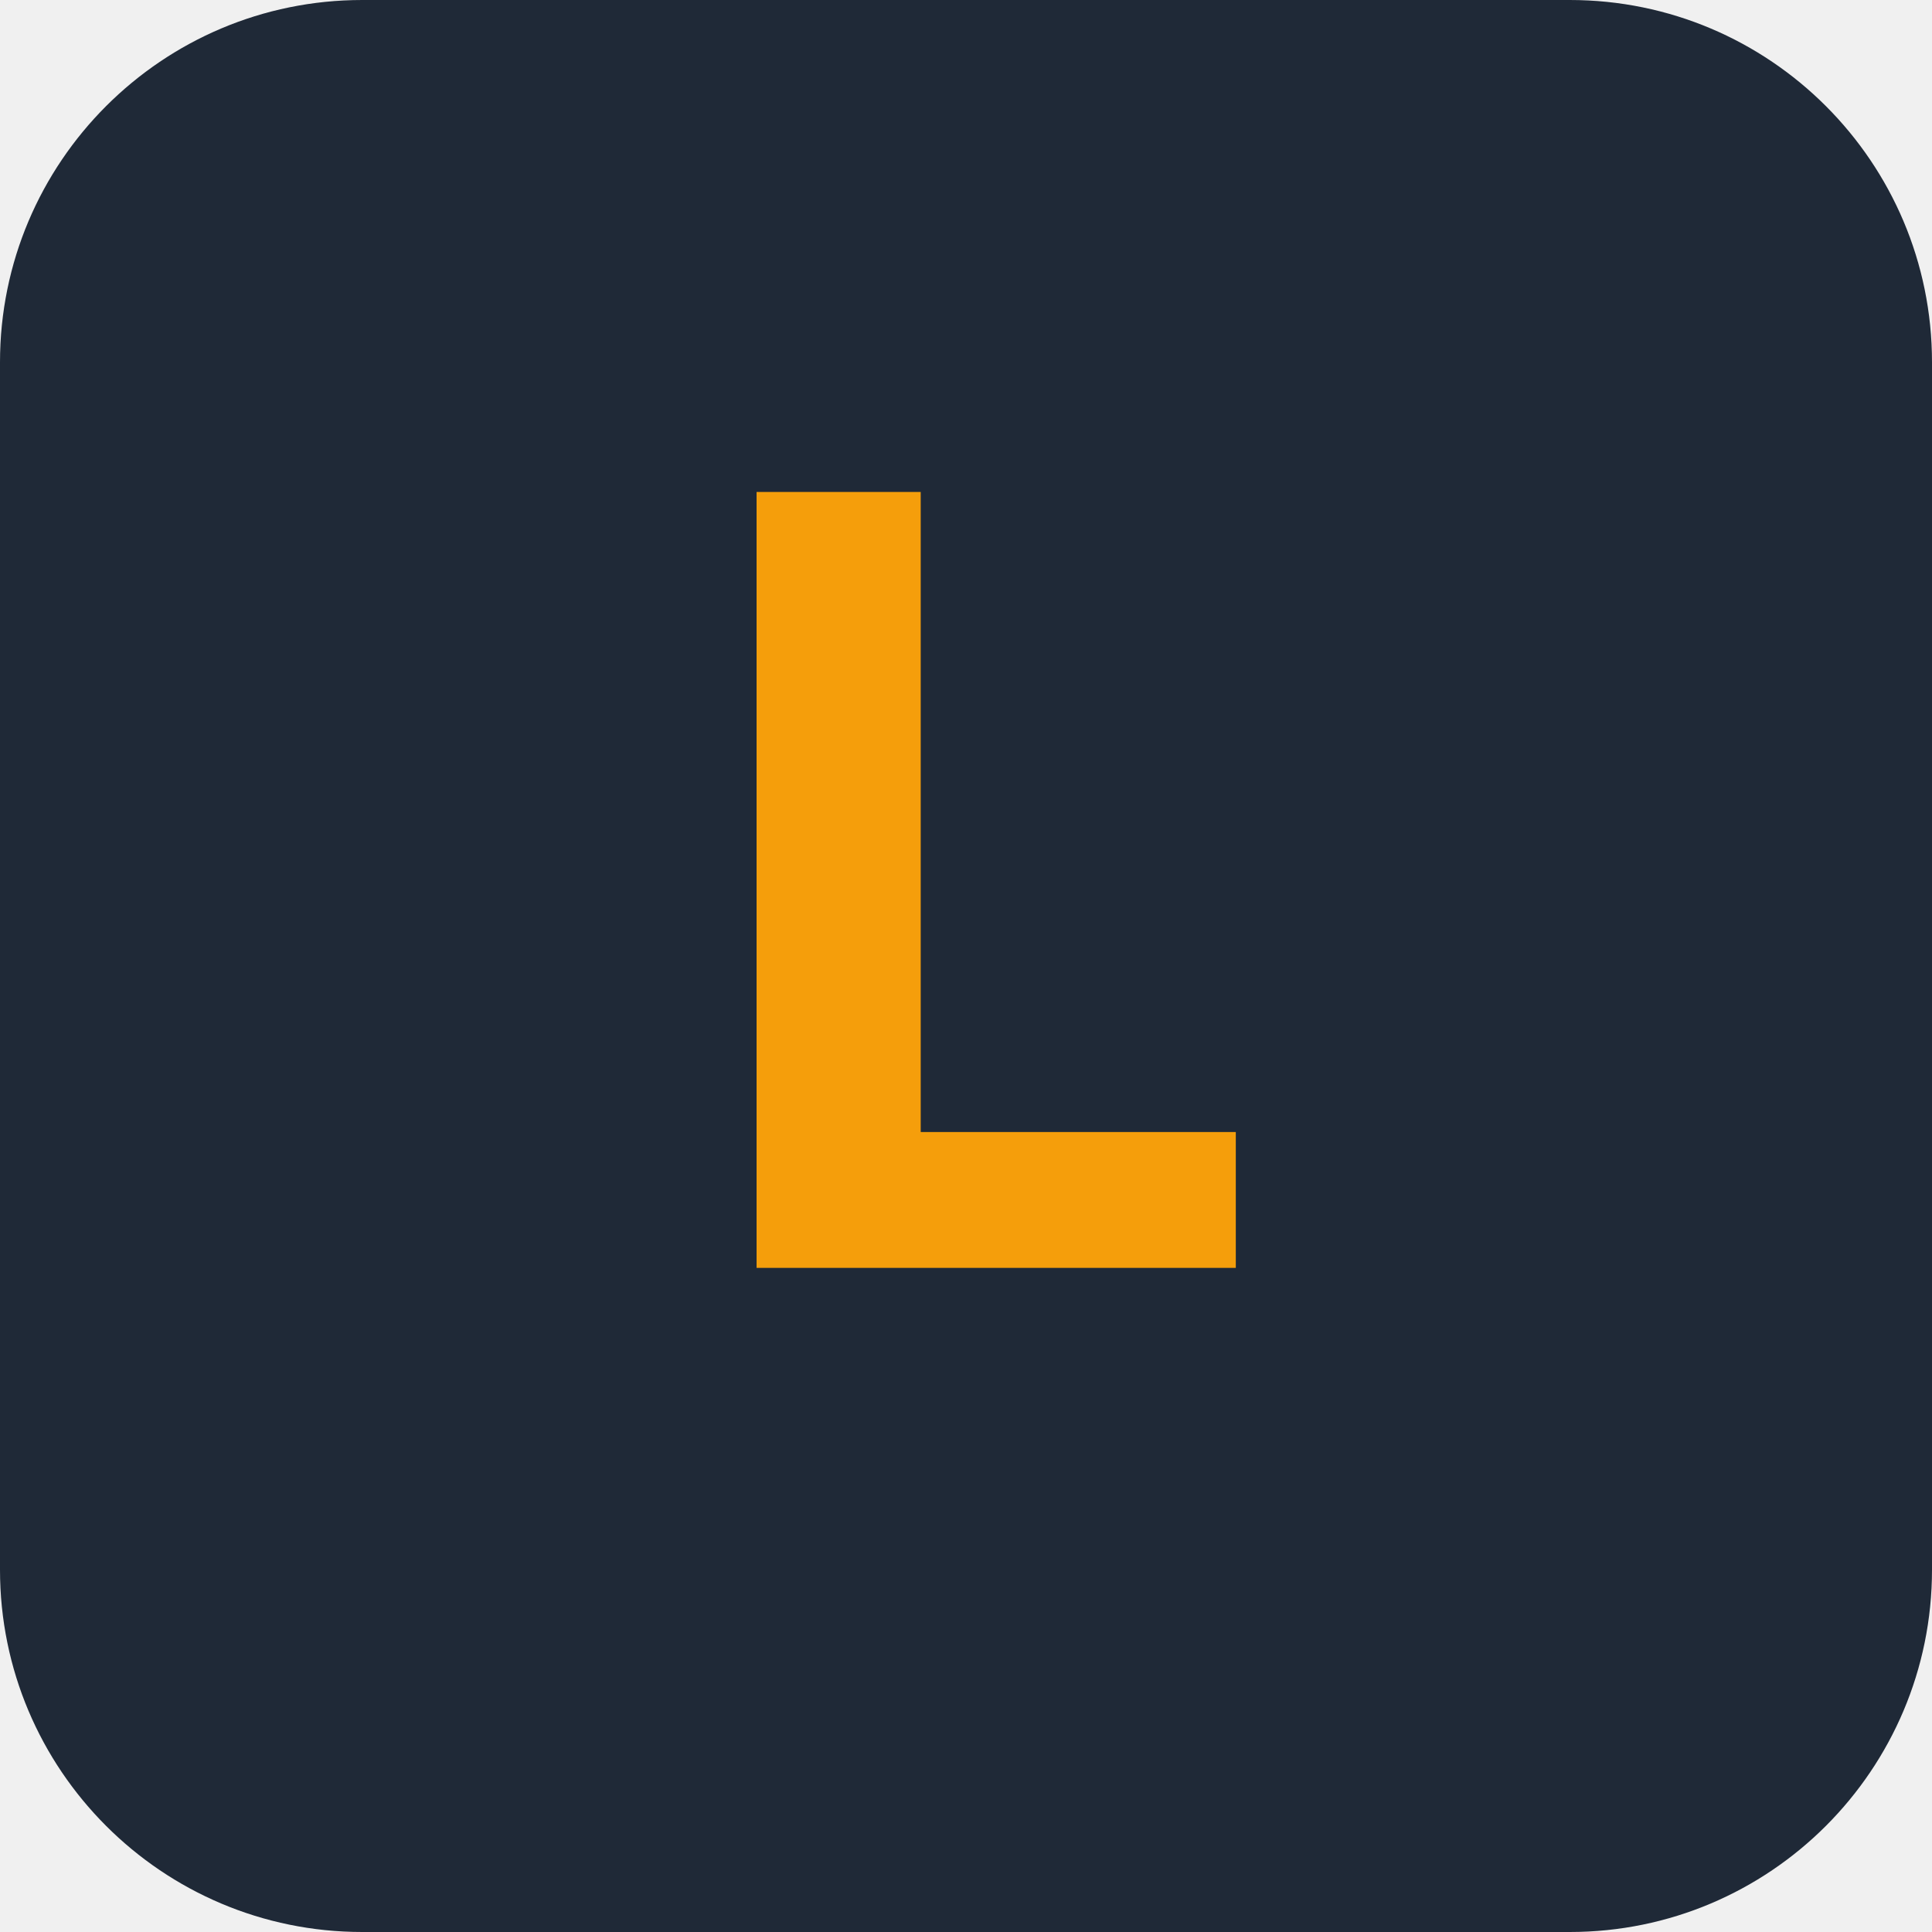
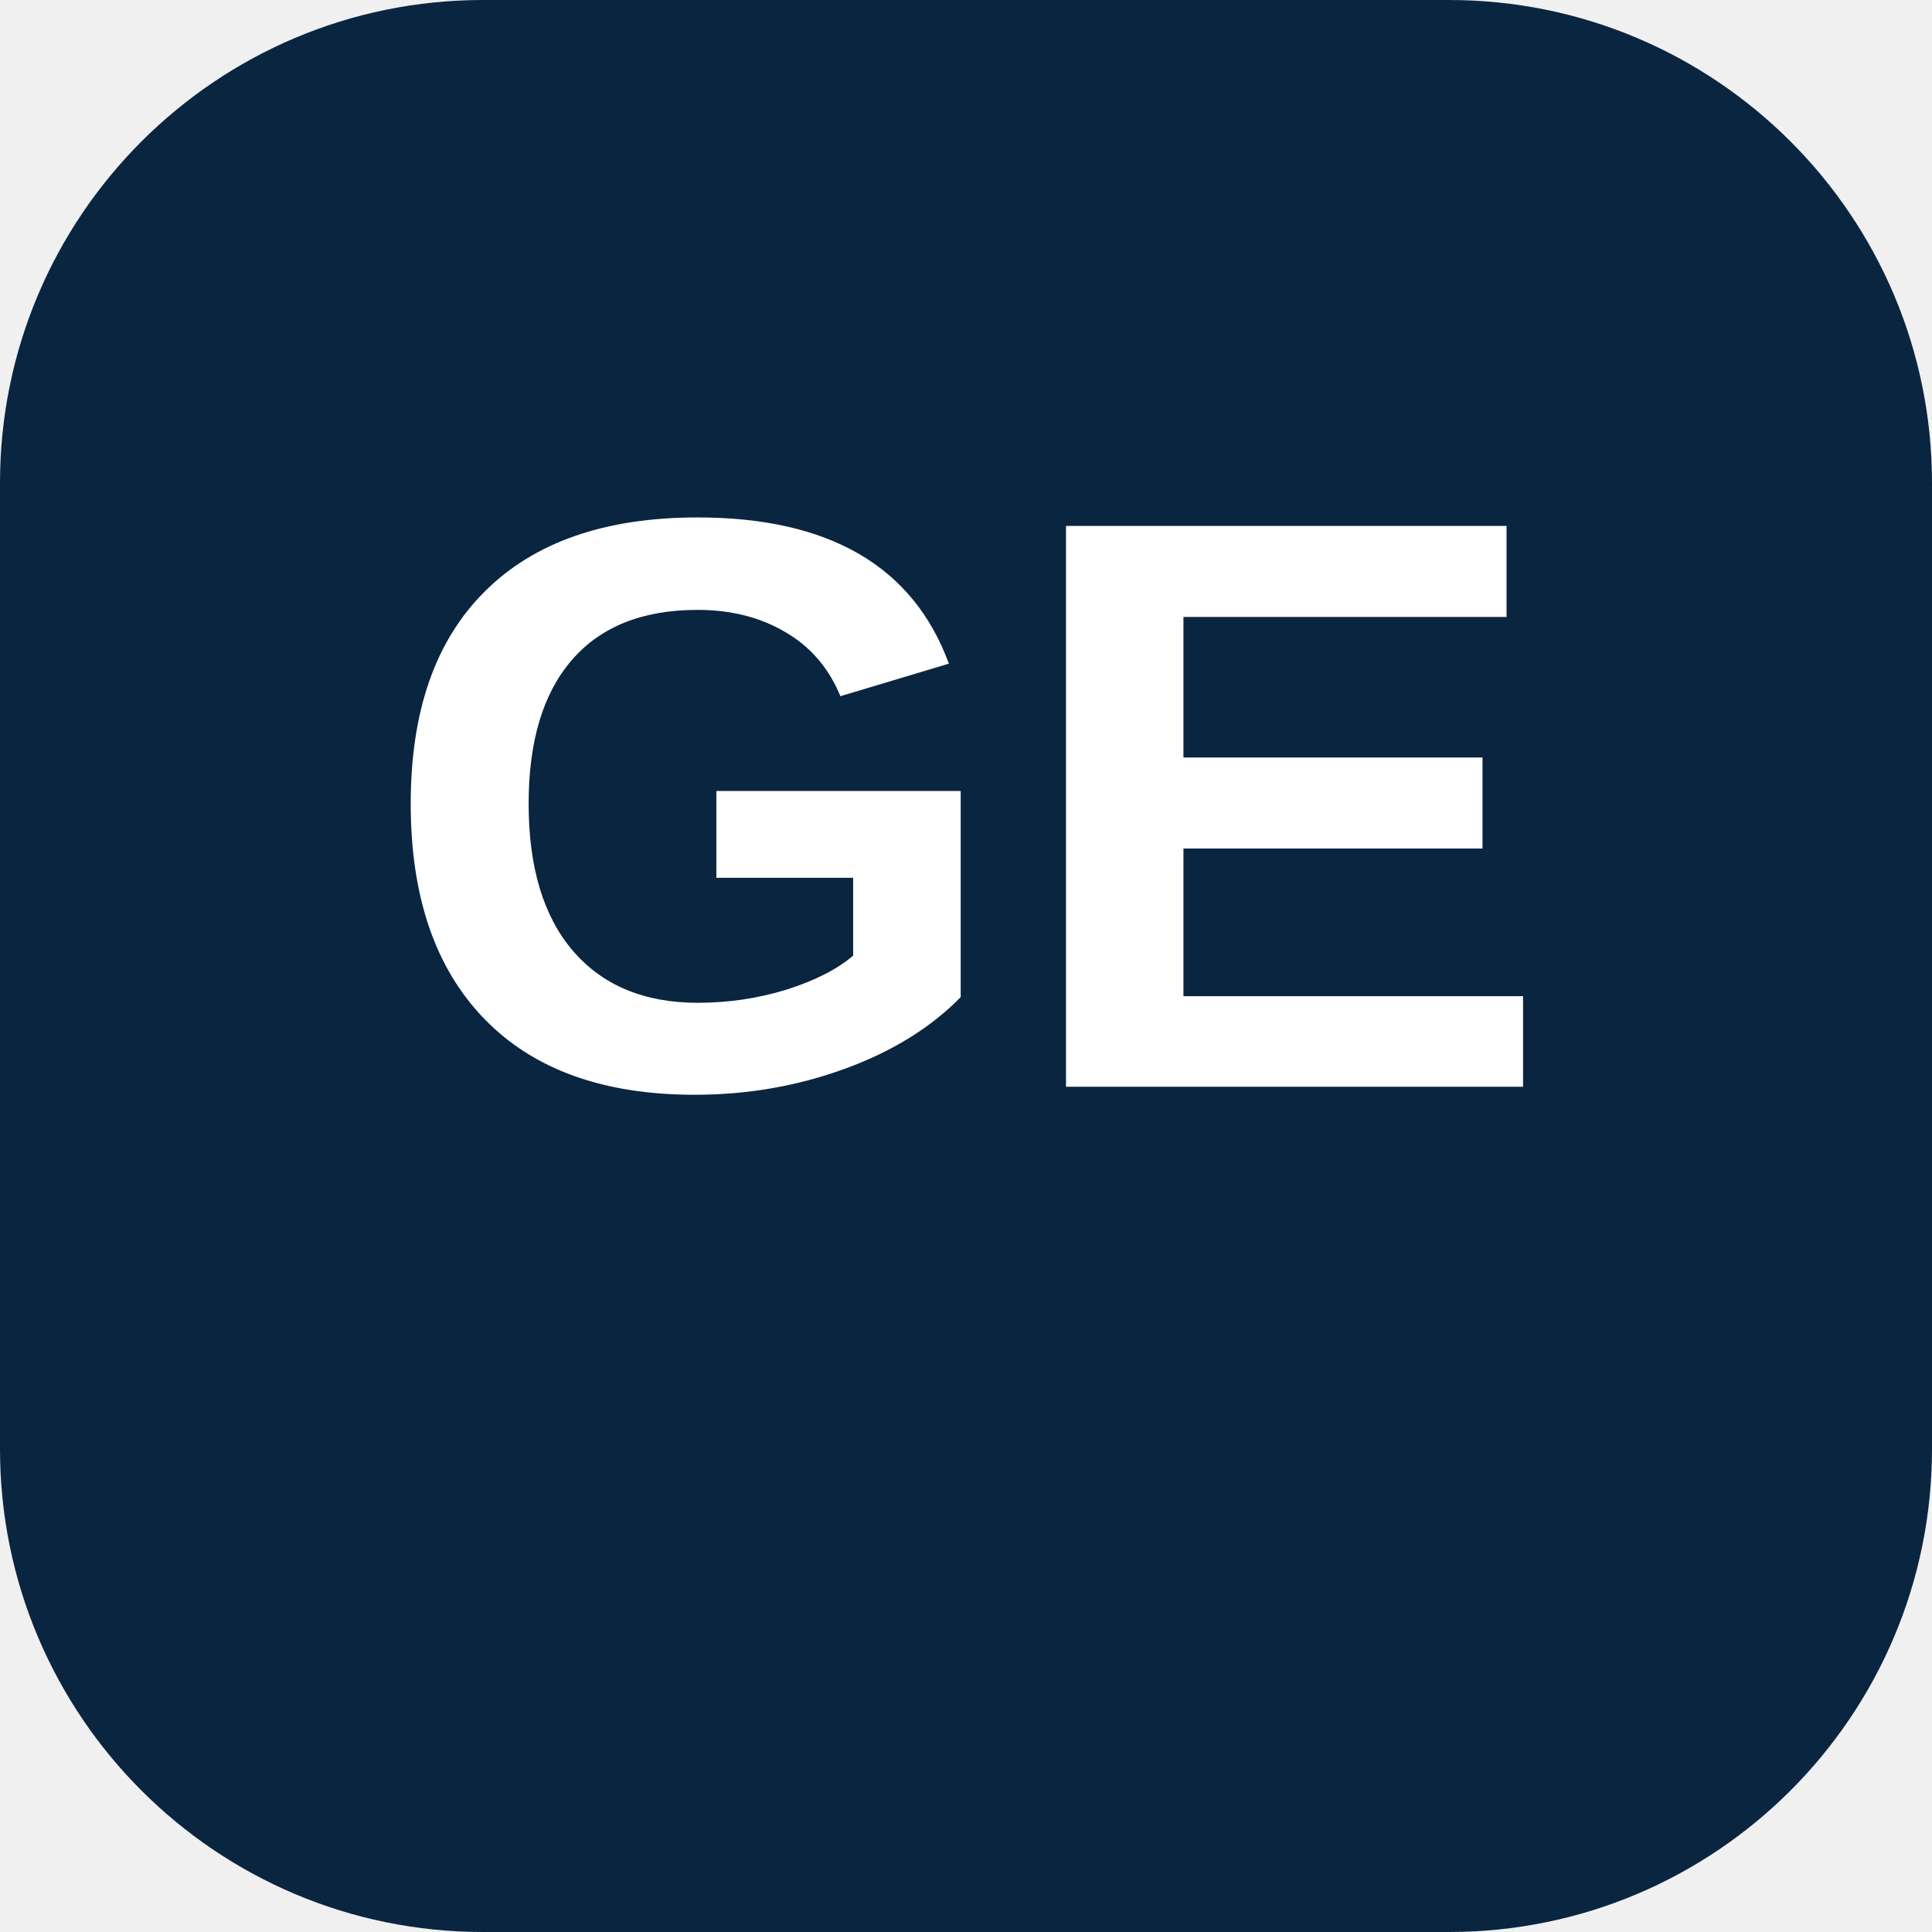
- <svg xmlns="http://www.w3.org/2000/svg" viewBox="0 0 64 64">
-   <rect width="64" height="64" rx="12" fill="#1F2937" />
-   <text x="32" y="42" font-family="system-ui,sans-serif" font-size="36" font-weight="700" text-anchor="middle" fill="#F59E0B">L</text>
+ <svg xmlns="http://www.w3.org/2000/svg" viewBox="0 0 64 64" width="64" height="64">
+   <rect width="64" height="64" rx="16" fill="#0A2540" />
+   <text x="32" y="36" font-family="Arial,Helvetica,sans-serif" font-size="27" font-weight="700" text-anchor="middle" fill="#FFFFFF">GE</text>
</svg>
